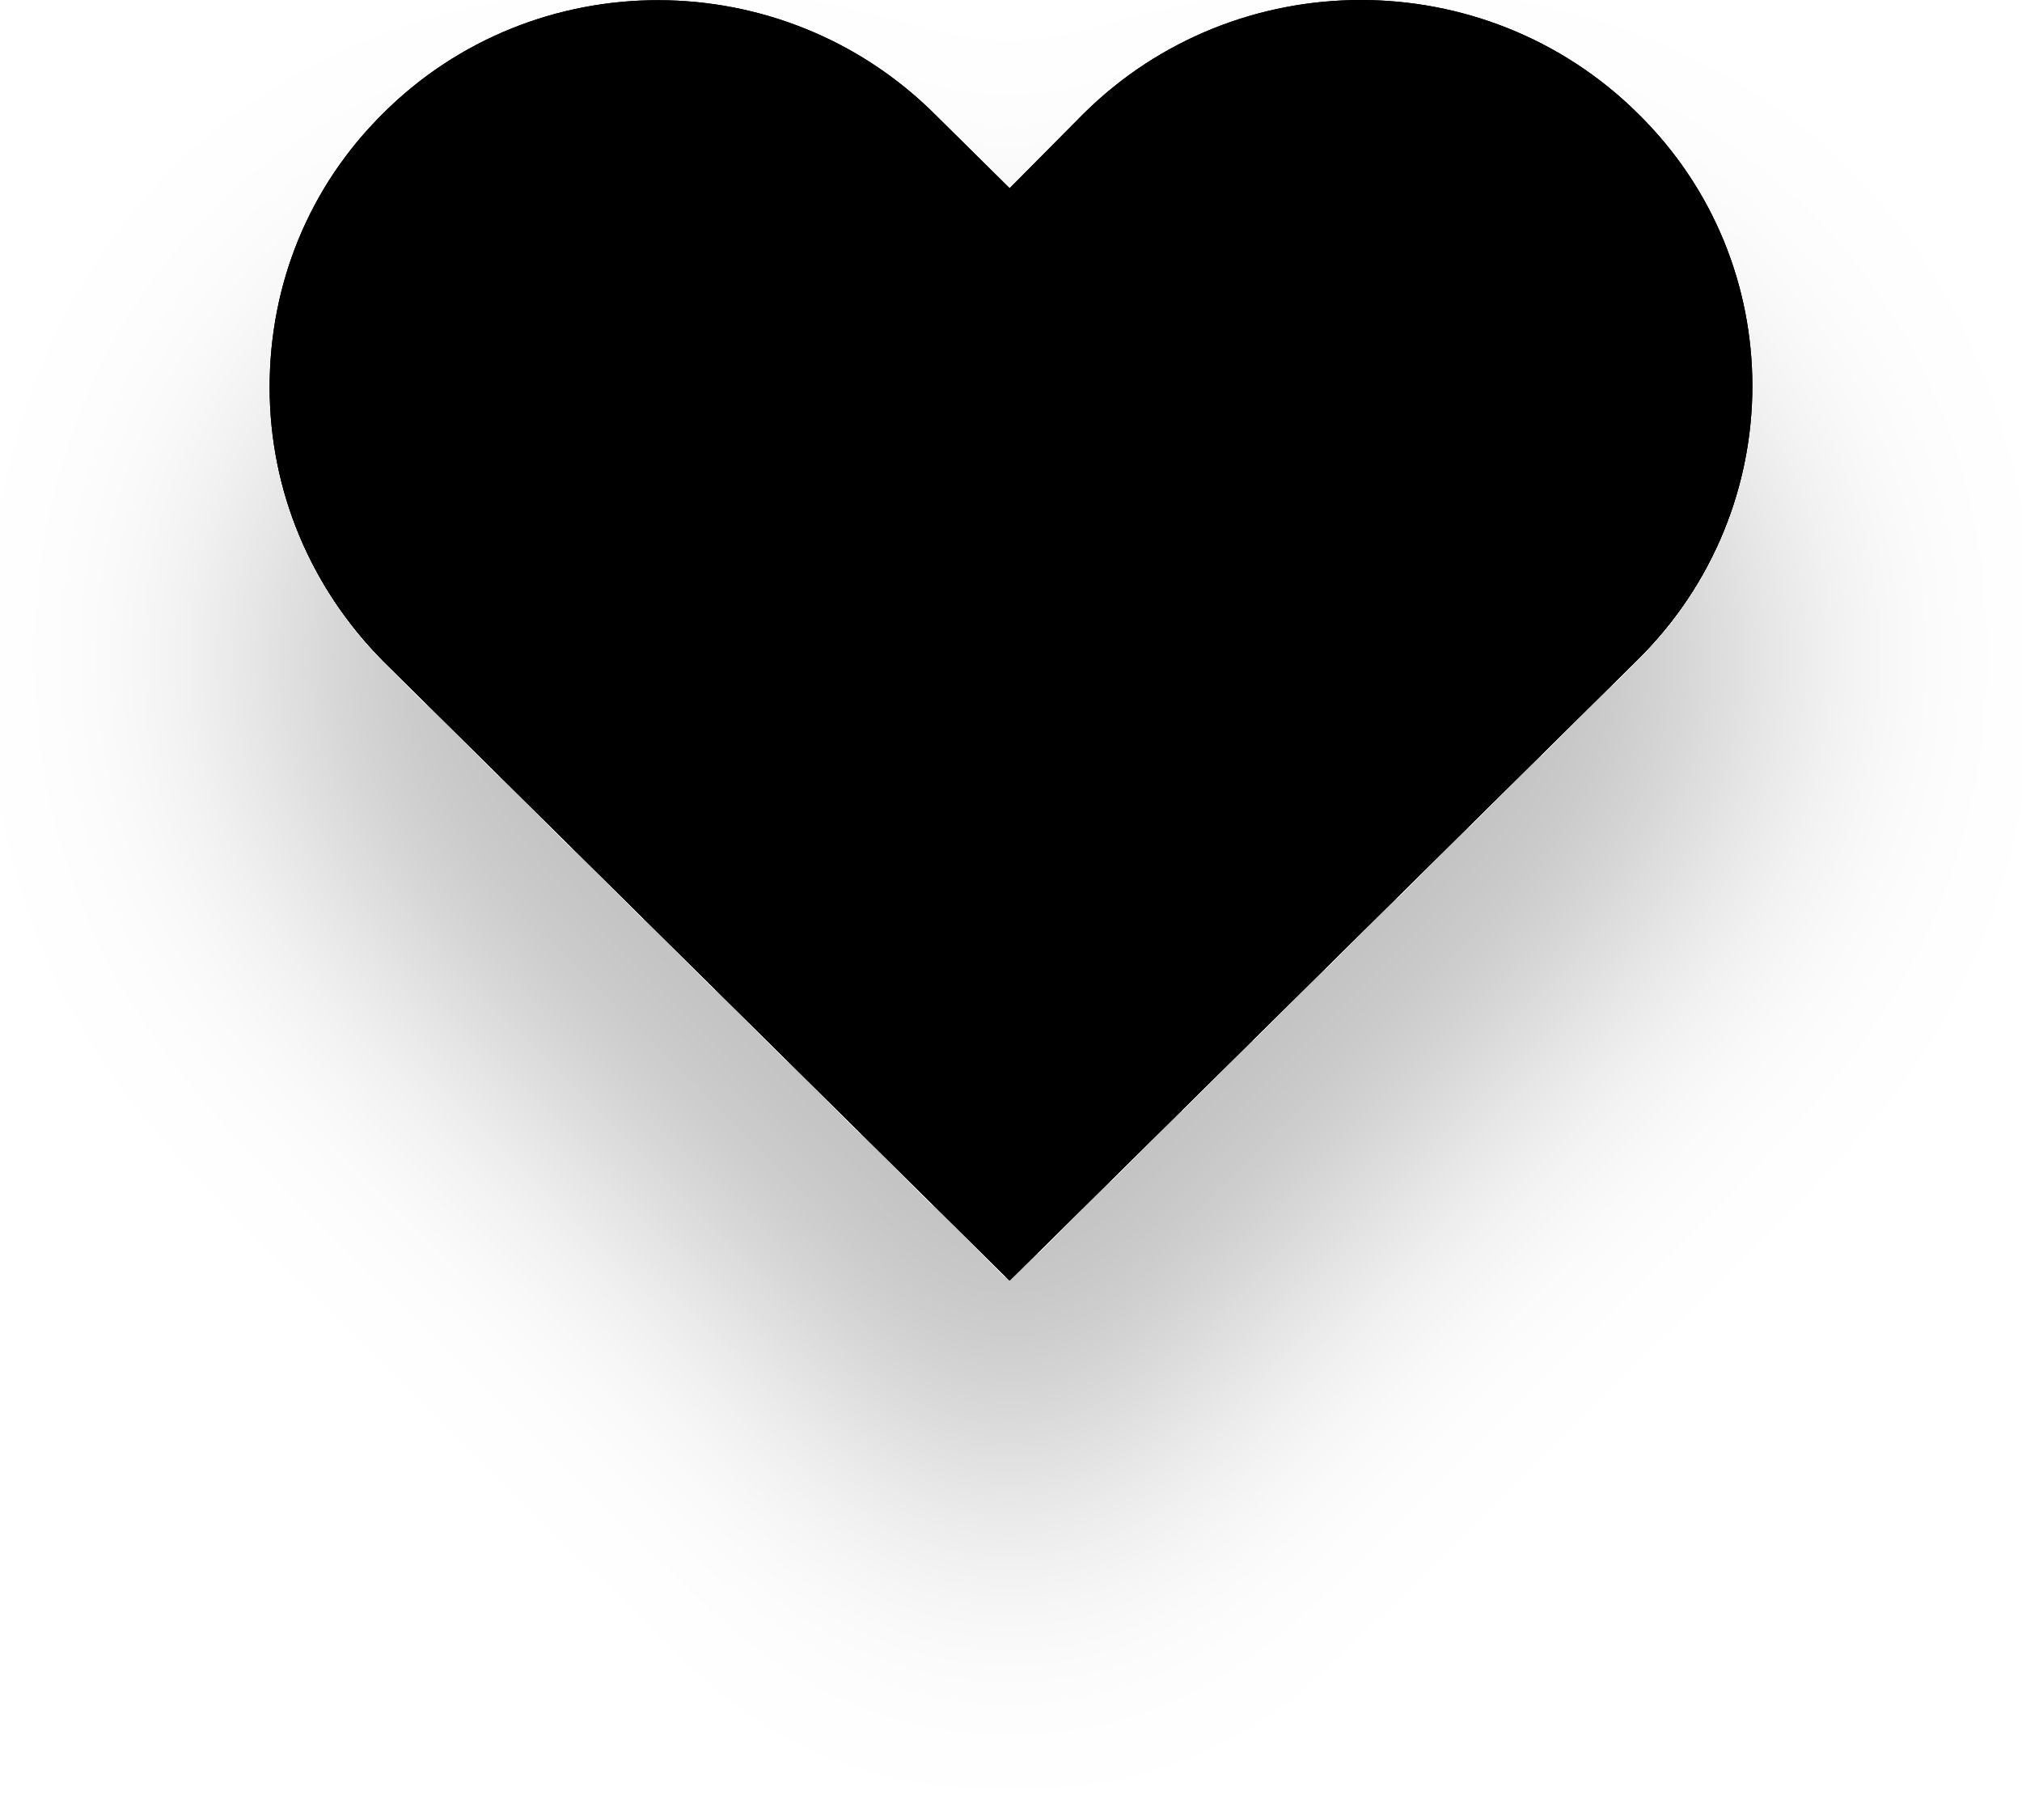
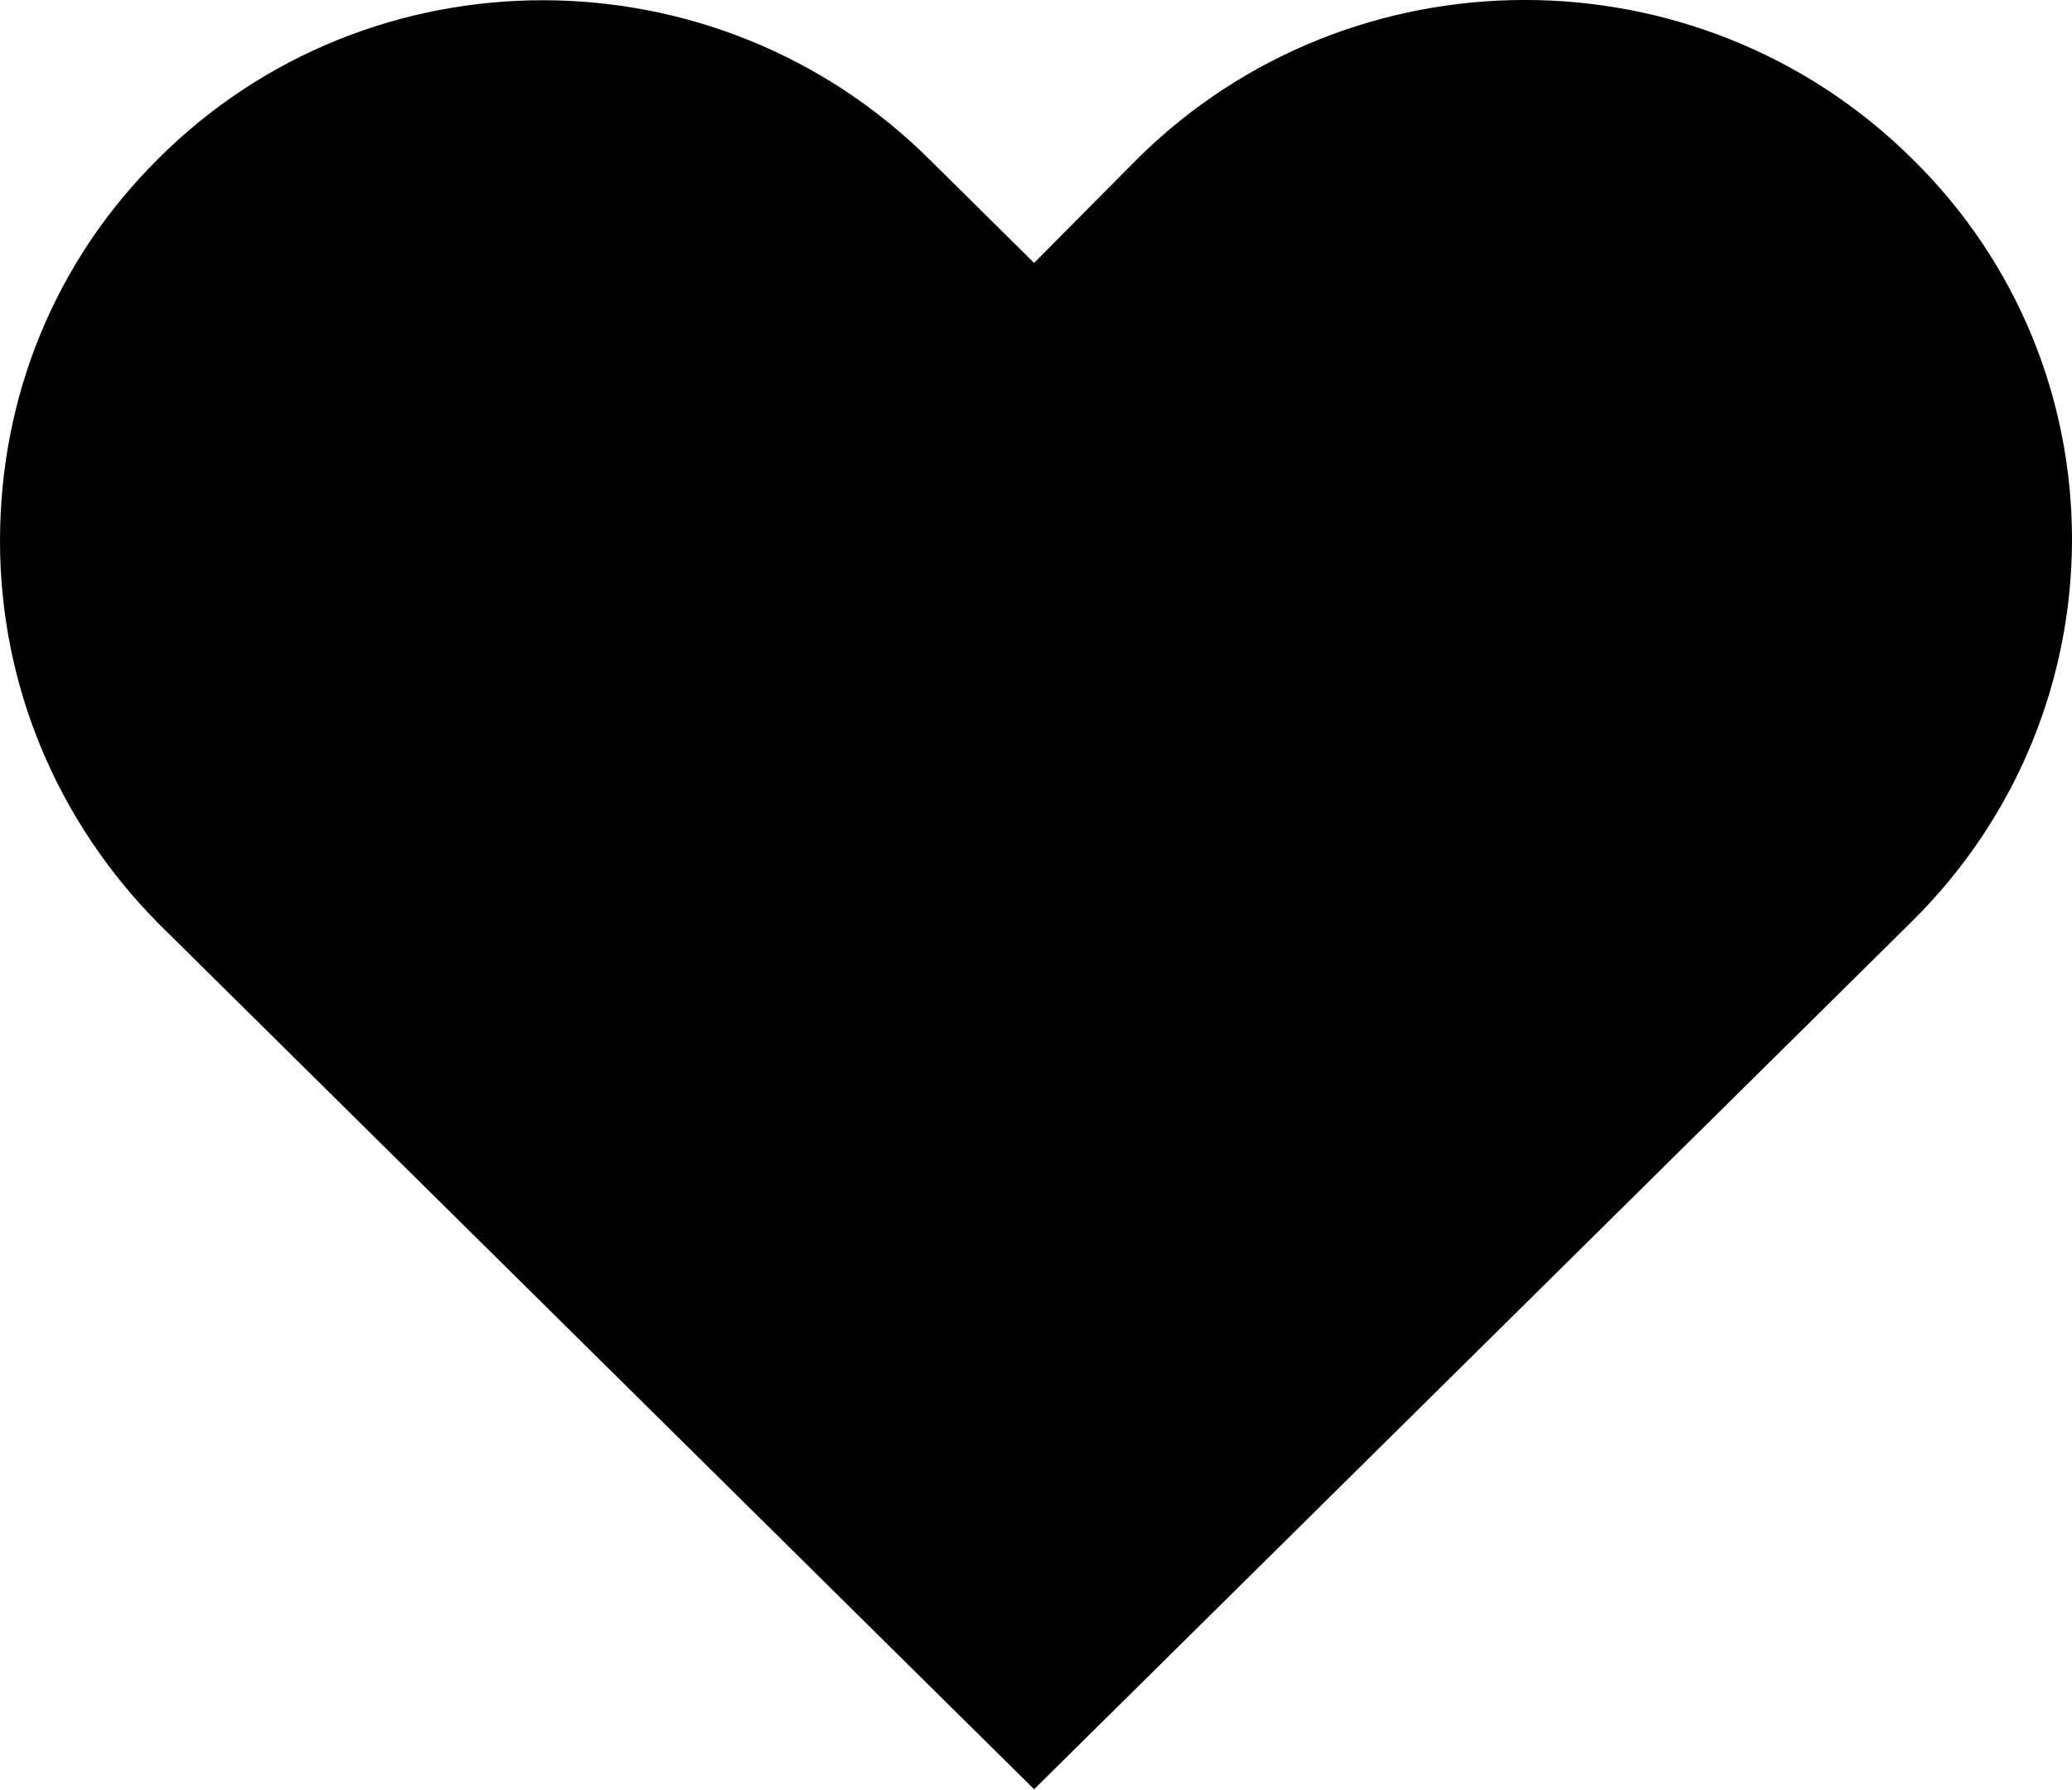
- <svg xmlns="http://www.w3.org/2000/svg" width="30" height="27" viewBox="0 0 30 27" fill="none">
-   <g filter="url(#filter0_d_28212_364)">
-     <path fill-rule="evenodd" clip-rule="evenodd" d="M24.299 1.682C26.567 3.902 26.567 7.543 24.299 9.786L14.98 19L5.684 9.808C4.606 8.72 4 7.277 4 5.745C4 4.213 4.584 2.77 5.684 1.682C7.93 -0.561 11.612 -0.561 13.88 1.704L14.98 2.792L16.081 1.682C18.349 -0.561 22.031 -0.561 24.299 1.682Z" fill="black" />
-     <path d="M23.948 2.037L23.949 2.039C26.016 4.062 26.018 7.383 23.948 9.43L14.98 18.297L6.039 9.456C6.039 9.456 6.038 9.455 6.038 9.454C5.052 8.458 4.5 7.142 4.5 5.745C4.5 4.343 5.033 3.029 6.036 2.037L6.036 2.037L6.037 2.036C8.086 -0.011 11.453 -0.013 13.527 2.058L13.528 2.06L14.629 3.148L14.984 3.499L15.335 3.144L16.434 2.036C18.507 -0.012 21.875 -0.012 23.948 2.037Z" stroke="black" />
-   </g>
-   <defs>
-     <filter id="filter0_d_28212_364" x="0" y="0" width="30" height="27" filterUnits="userSpaceOnUse" color-interpolation-filters="sRGB">
-       <feFlood flood-opacity="0" result="BackgroundImageFix" />
-       <feColorMatrix in="SourceAlpha" type="matrix" values="0 0 0 0 0 0 0 0 0 0 0 0 0 0 0 0 0 0 127 0" result="hardAlpha" />
-       <feOffset dy="4" />
-       <feGaussianBlur stdDeviation="2" />
-       <feComposite in2="hardAlpha" operator="out" />
-       <feColorMatrix type="matrix" values="0 0 0 0 0 0 0 0 0 0 0 0 0 0 0 0 0 0 0.25 0" />
-       <feBlend mode="normal" in2="BackgroundImageFix" result="effect1_dropShadow_28212_364" />
-       <feBlend mode="normal" in="SourceGraphic" in2="effect1_dropShadow_28212_364" result="shape" />
-     </filter>
-   </defs>
+ <svg xmlns="http://www.w3.org/2000/svg" width="22" height="19" viewBox="0 0 22 19" fill="none" version="1.1" id="svg4">
+   <defs id="defs8" />
+   <path d="M20.299 9.786C22.567 7.543 22.567 3.902 20.299 1.682C18.031 -0.561 14.349 -0.561 12.081 1.682L10.98 2.792L9.88 1.704C7.612 -0.561 3.93 -0.561 1.684 1.682C0.584 2.77 0 4.213 0 5.745C0 7.277 0.606 8.72 1.684 9.808L10.98 19L20.299 9.786ZM1.437 5.745C1.437 4.59 1.886 3.525 2.717 2.725C3.57 1.882 4.671 1.46 5.771 1.46C6.871 1.46 7.971 1.882 8.825 2.725L10.98 4.835L13.136 2.703C14.82 1.038 17.582 1.038 19.244 2.703C20.052 3.502 20.524 4.568 20.524 5.723C20.524 6.877 20.075 7.943 19.244 8.742L10.98 16.935L2.717 8.765C1.909 7.943 1.437 6.877 1.437 5.745Z" fill="black" id="path2" />
+   <path style="fill:#000000;stroke-width:0.025" d="M 6.353,13.195 C 3.809,10.654 1.658,8.488 1.571,8.381 0.531,7.106 0.205,5.441 0.696,3.908 0.809,3.555 1.093,2.986 1.307,2.684 1.51,2.396 1.9,1.977 2.197,1.727 3.299,0.798 4.74,0.423 6.147,0.697 6.658,0.797 7.233,1.02 7.68,1.293 8.108,1.554 8.361,1.778 9.48,2.885 10.096,3.495 10.69,4.078 10.799,4.181 l 0.198,0.187 1.317,-1.309 c 0.725,-0.72 1.386,-1.361 1.469,-1.425 0.667,-0.514 1.37,-0.827 2.162,-0.963 1.638,-0.282 3.298,0.309 4.384,1.559 0.597,0.688 0.973,1.486 1.137,2.413 0.045,0.255 0.045,1.171 0,1.427 -0.158,0.89 -0.48,1.606 -1.017,2.254 -0.172,0.208 -9.398,9.466 -9.451,9.484 -0.012,0.004 -2.103,-2.072 -4.646,-4.613 z" id="path862" />
</svg>
